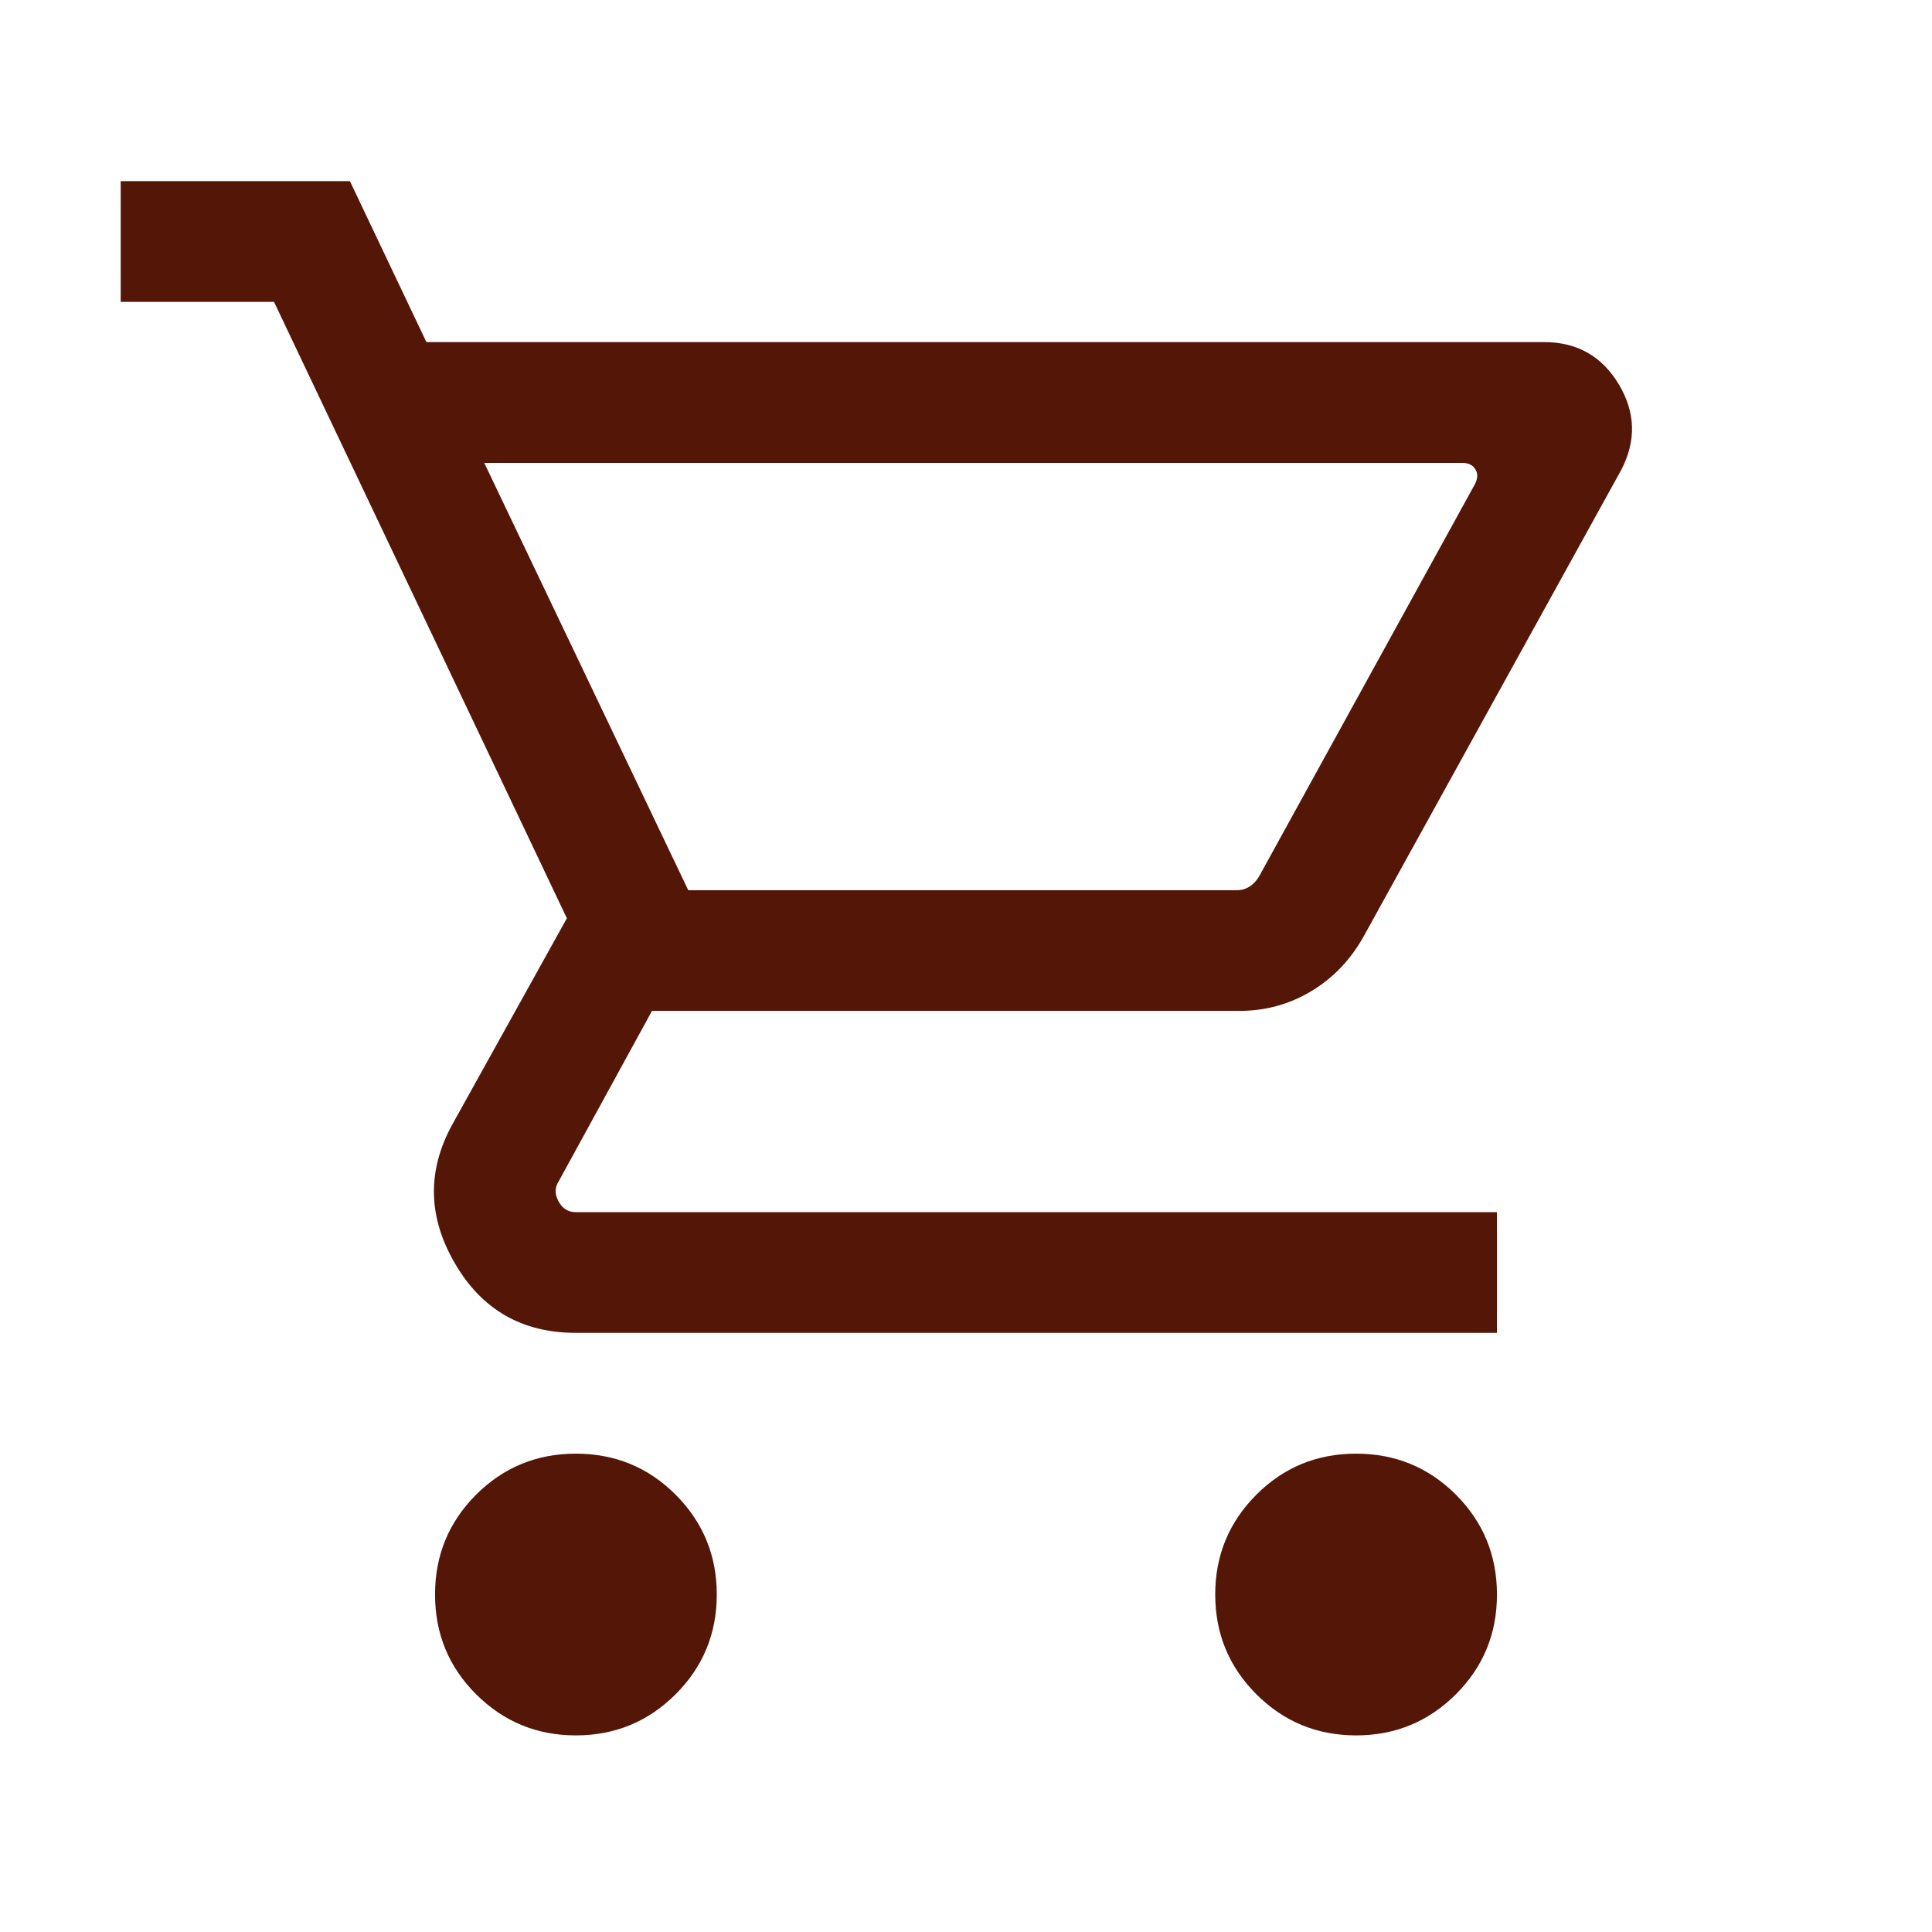
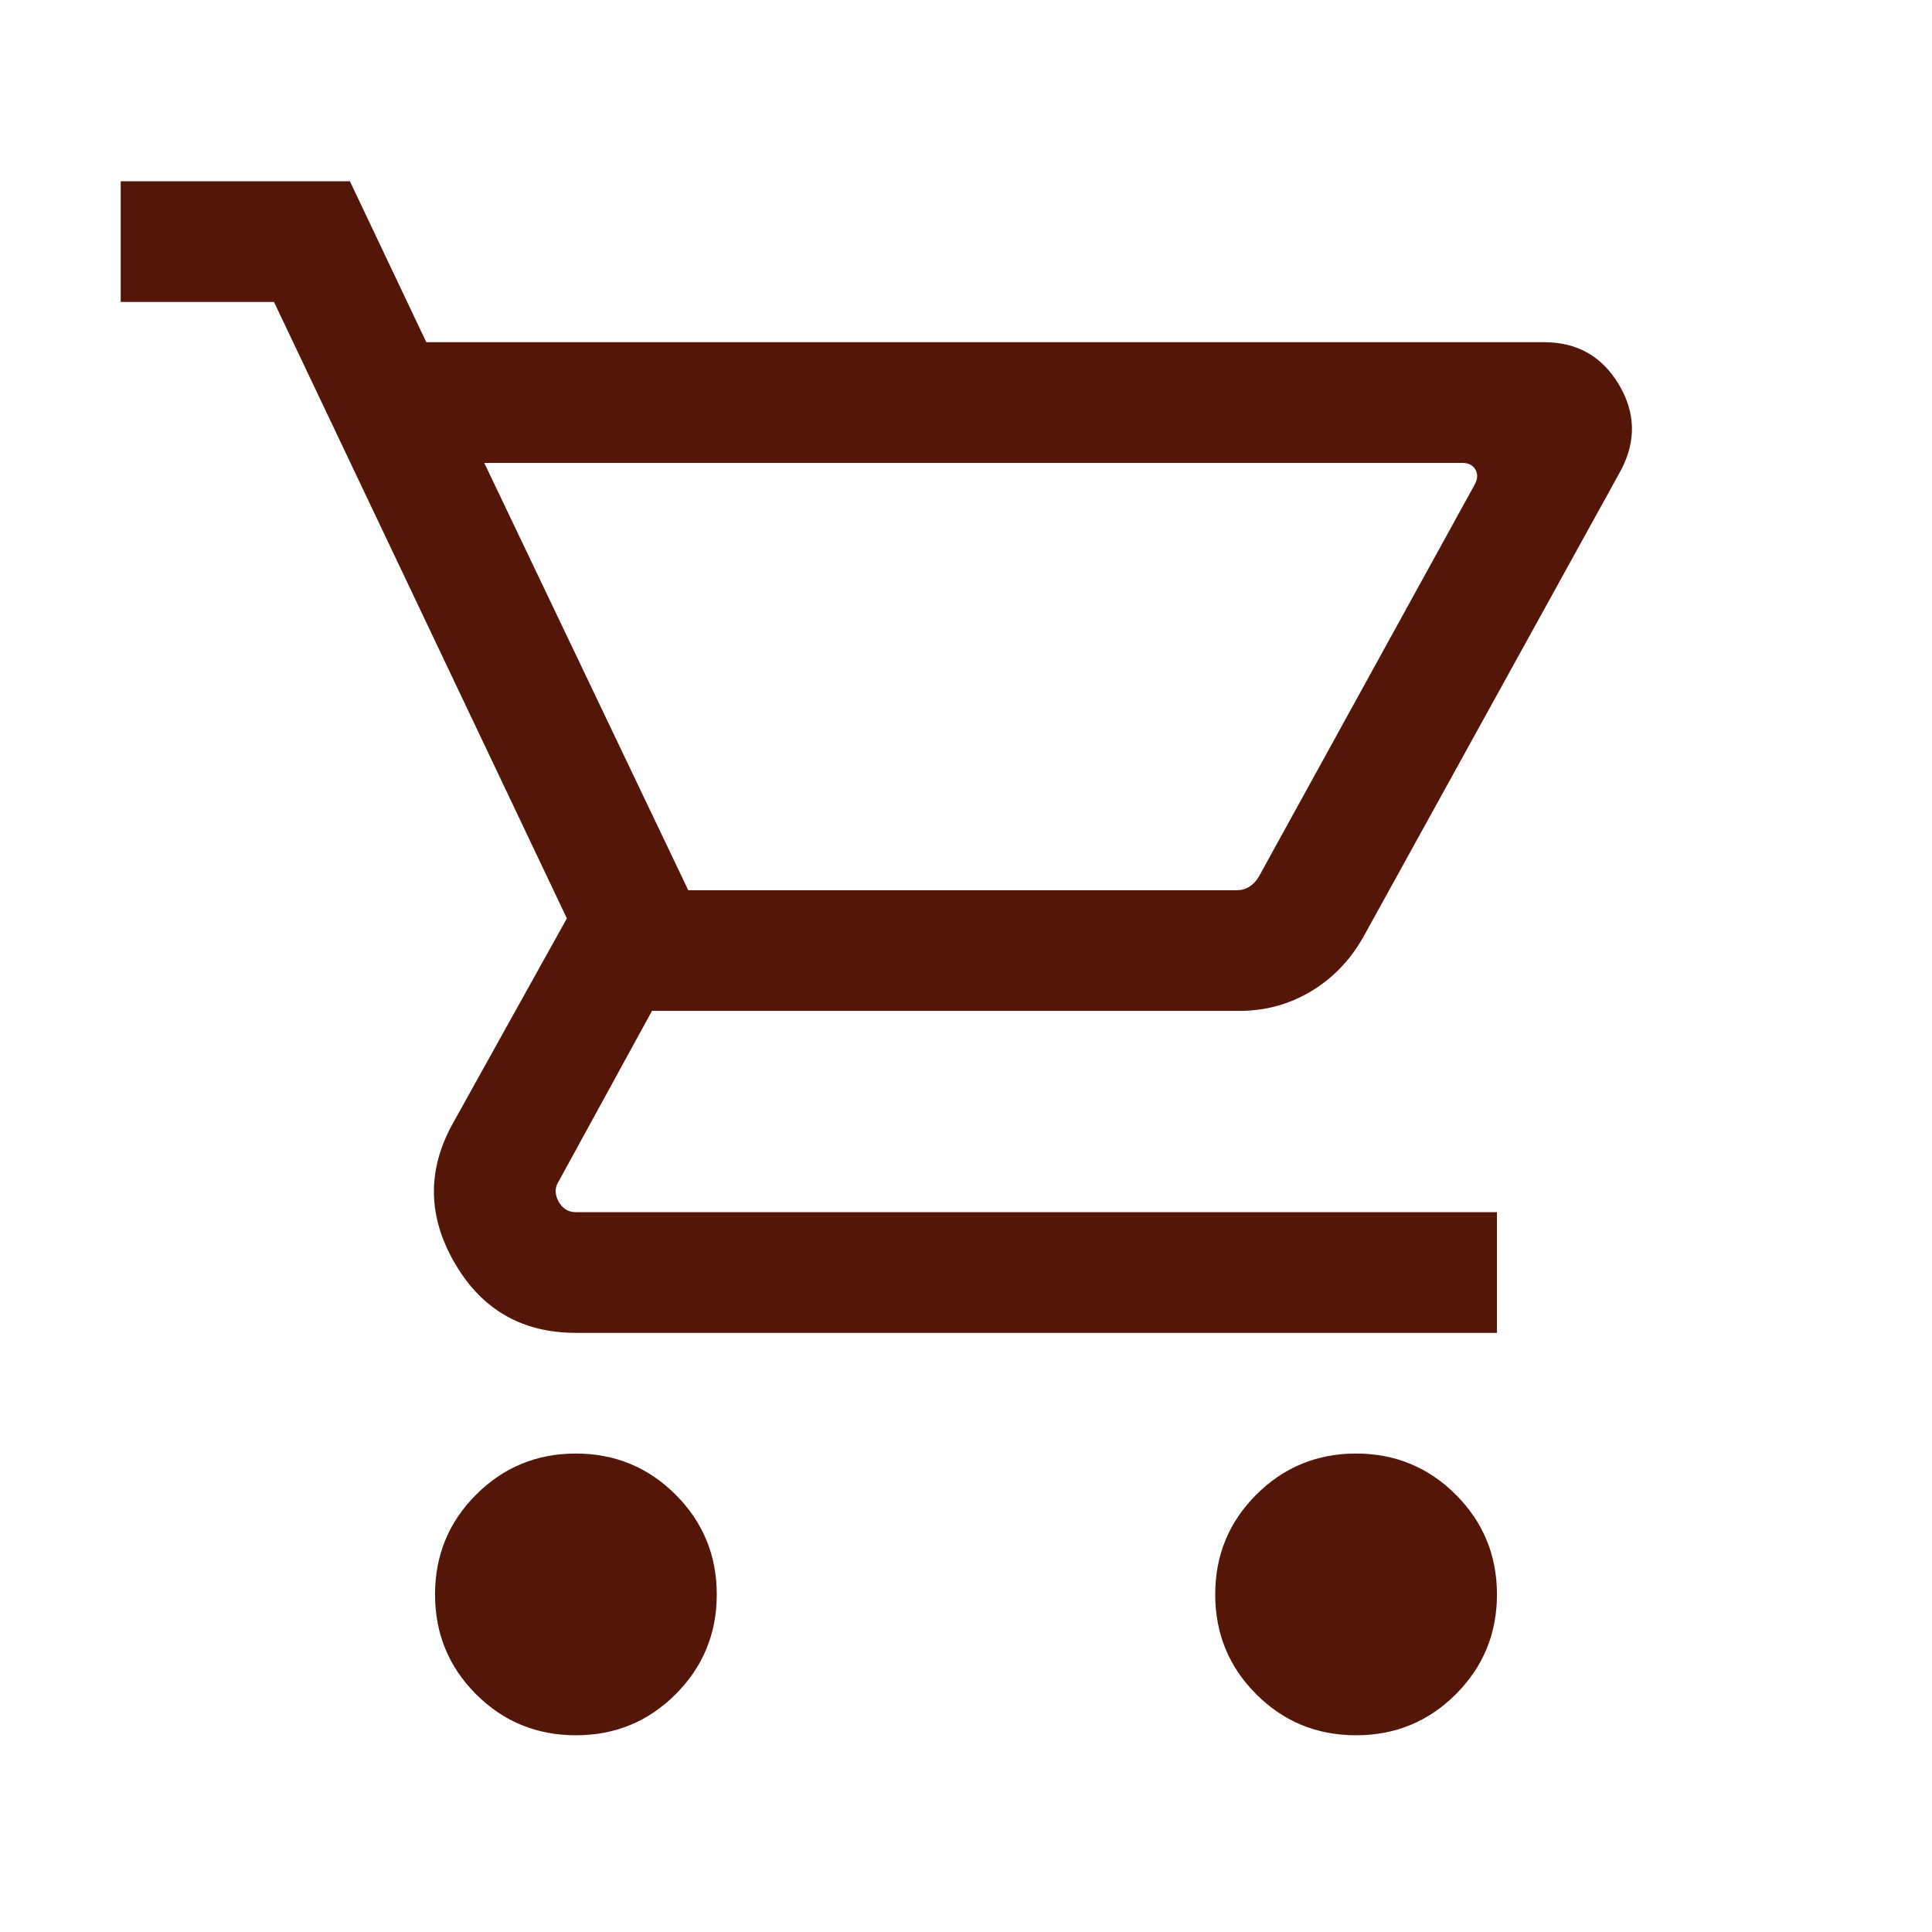
<svg xmlns="http://www.w3.org/2000/svg" preserveAspectRatio="none" overflow="visible" style="display: block;" width="17" height="17" viewBox="0 0 17 17" fill="none">
  <g id="Frame">
-     <path id="Vector" d="M4.189 14.908C3.948 14.667 3.828 14.375 3.828 14.03C3.828 13.686 3.948 13.394 4.189 13.152C4.431 12.911 4.723 12.791 5.067 12.791C5.411 12.791 5.704 12.911 5.945 13.152C6.186 13.394 6.307 13.686 6.307 14.03C6.307 14.375 6.186 14.667 5.945 14.908C5.704 15.149 5.411 15.27 5.067 15.27C4.723 15.27 4.431 15.149 4.189 14.908ZM11.055 14.908C10.814 14.667 10.693 14.375 10.693 14.03C10.693 13.686 10.814 13.394 11.055 13.152C11.296 12.911 11.588 12.791 11.933 12.791C12.277 12.791 12.569 12.911 12.811 13.152C13.052 13.394 13.172 13.686 13.172 14.03C13.172 14.375 13.052 14.667 12.811 14.908C12.569 15.149 12.277 15.27 11.933 15.27C11.588 15.27 11.296 15.149 11.055 14.908ZM4.261 4.073L6.056 7.833H10.885C10.926 7.833 10.962 7.822 10.994 7.802C11.026 7.782 11.053 7.753 11.076 7.717L12.976 4.264C13.003 4.214 13.006 4.169 12.983 4.131C12.96 4.092 12.922 4.073 12.867 4.073H4.261ZM3.752 3.01H13.586C13.876 3.01 14.095 3.134 14.243 3.38C14.392 3.627 14.399 3.879 14.265 4.136L11.995 8.247C11.879 8.451 11.726 8.61 11.534 8.724C11.343 8.838 11.133 8.895 10.906 8.895H5.737L4.917 10.393C4.881 10.448 4.88 10.507 4.914 10.57C4.948 10.634 4.999 10.666 5.067 10.666H13.172V11.728H5.067C4.595 11.728 4.24 11.525 4.003 11.117C3.765 10.71 3.757 10.303 3.978 9.898L4.988 8.08L2.411 2.656H1.062V1.594H3.079L3.752 3.01Z" fill="#531607" />
+     <path id="Vector" d="M4.189 14.908C3.948 14.667 3.828 14.374 3.828 14.03C3.828 13.686 3.948 13.393 4.189 13.152C4.43 12.911 4.723 12.79 5.067 12.79C5.411 12.79 5.704 12.911 5.945 13.152C6.186 13.393 6.307 13.686 6.307 14.03C6.307 14.374 6.186 14.667 5.945 14.908C5.704 15.149 5.411 15.269 5.067 15.269C4.723 15.269 4.43 15.149 4.189 14.908ZM11.054 14.908C10.813 14.667 10.693 14.374 10.693 14.03C10.693 13.686 10.813 13.393 11.054 13.152C11.295 12.911 11.588 12.79 11.932 12.79C12.276 12.79 12.569 12.911 12.81 13.152C13.051 13.393 13.172 13.686 13.172 14.03C13.172 14.374 13.051 14.667 12.81 14.908C12.569 15.149 12.276 15.269 11.932 15.269C11.588 15.269 11.295 15.149 11.054 14.908ZM4.261 4.073L6.056 7.833H10.885C10.925 7.833 10.962 7.823 10.994 7.802C11.025 7.782 11.053 7.753 11.075 7.717L12.976 4.264C13.003 4.214 13.005 4.17 12.982 4.131C12.96 4.093 12.921 4.073 12.867 4.073H4.261ZM3.751 3.011H13.586C13.876 3.011 14.095 3.134 14.243 3.381C14.391 3.627 14.399 3.879 14.264 4.136L11.995 8.247C11.879 8.451 11.725 8.61 11.534 8.724C11.343 8.838 11.133 8.895 10.905 8.895H5.737L4.917 10.393C4.881 10.448 4.88 10.507 4.914 10.57C4.948 10.634 4.999 10.666 5.067 10.666H13.172V11.728H5.067C4.595 11.728 4.24 11.524 4.003 11.117C3.765 10.71 3.757 10.303 3.978 9.897L4.988 8.081L2.411 2.657H1.062V1.595H3.079L3.751 3.011Z" fill="#531607" />
  </g>
</svg>
